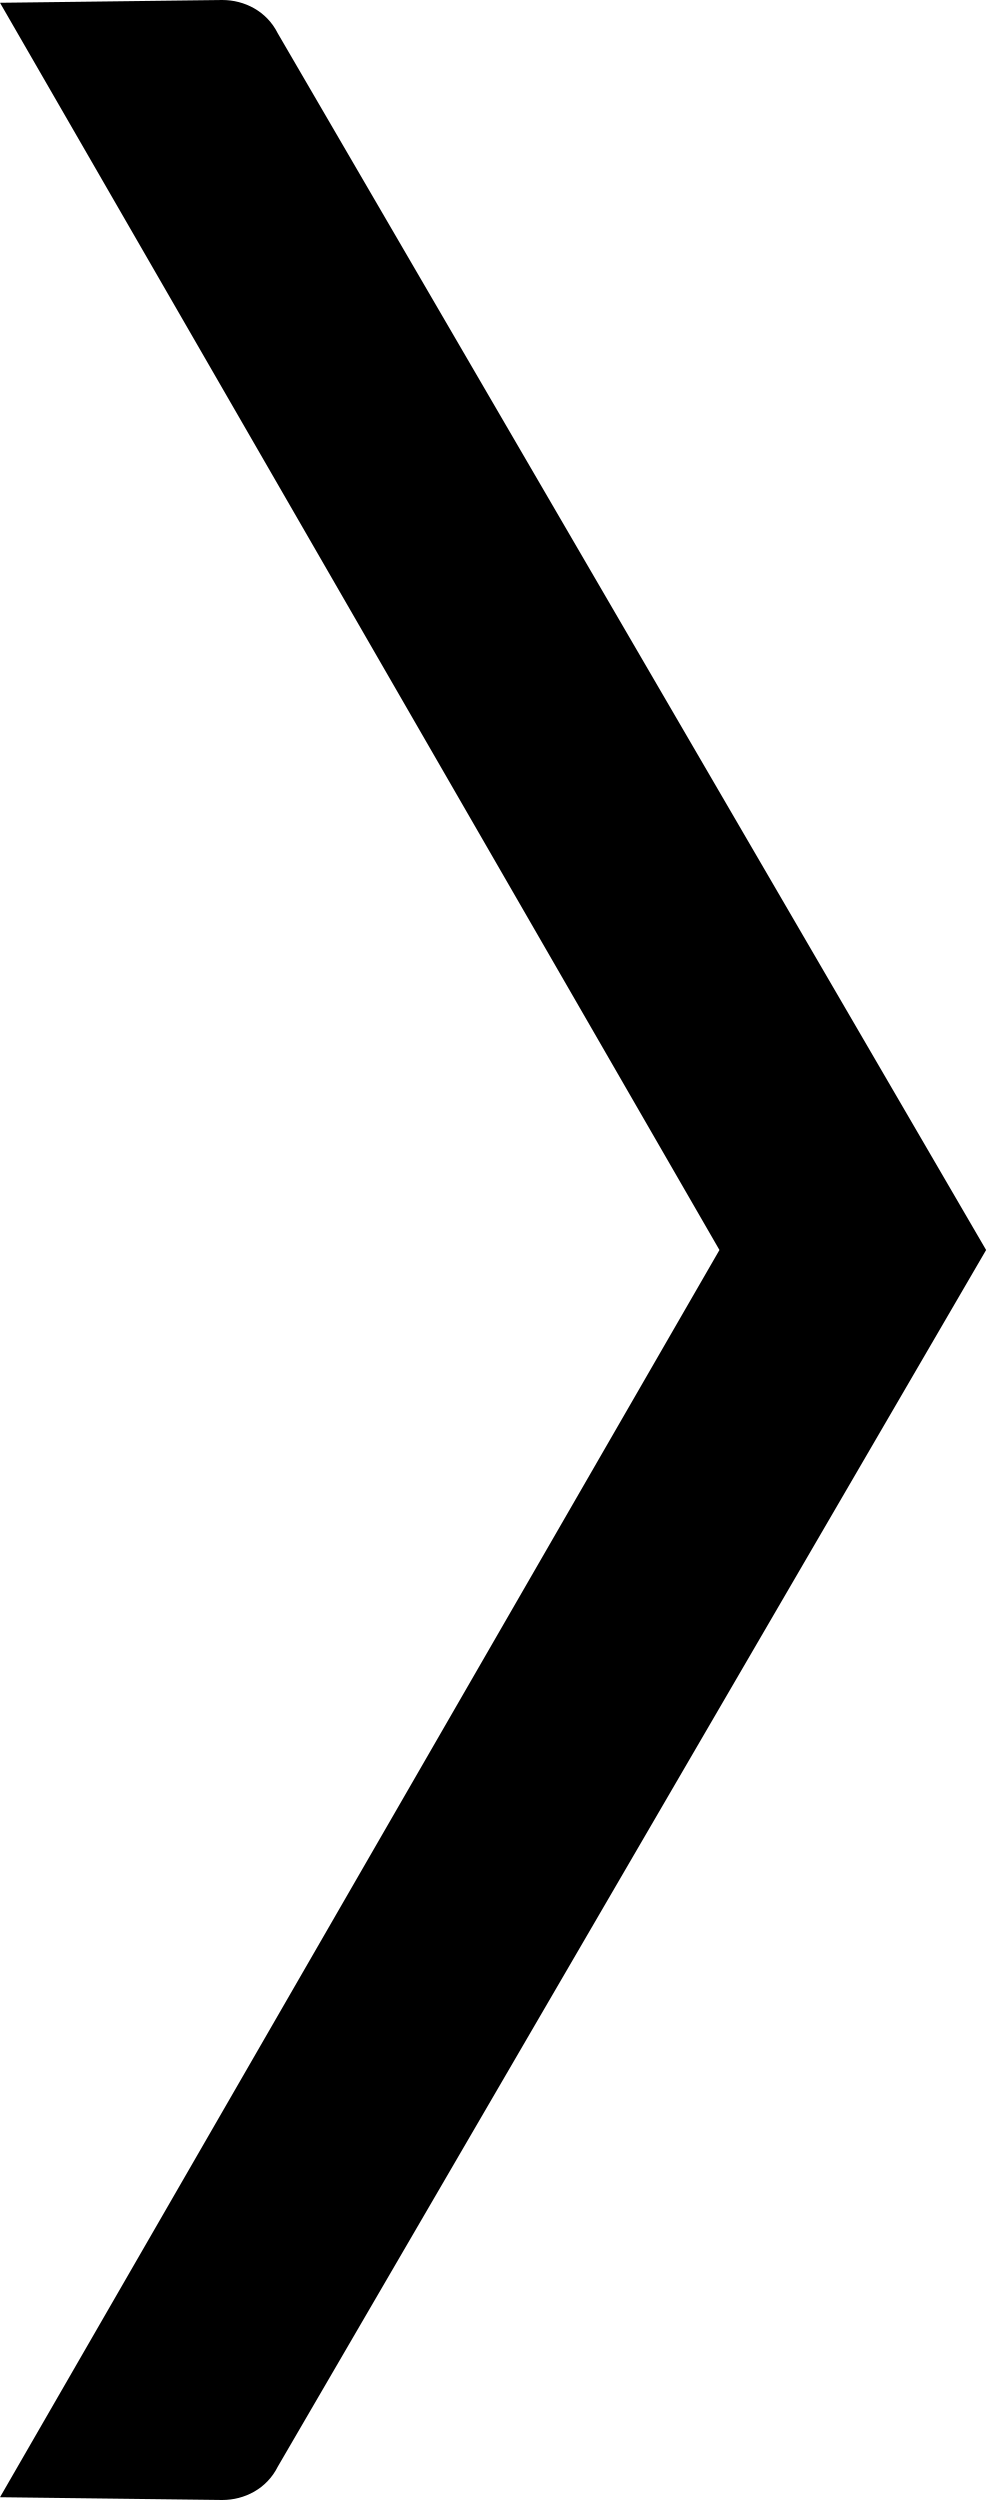
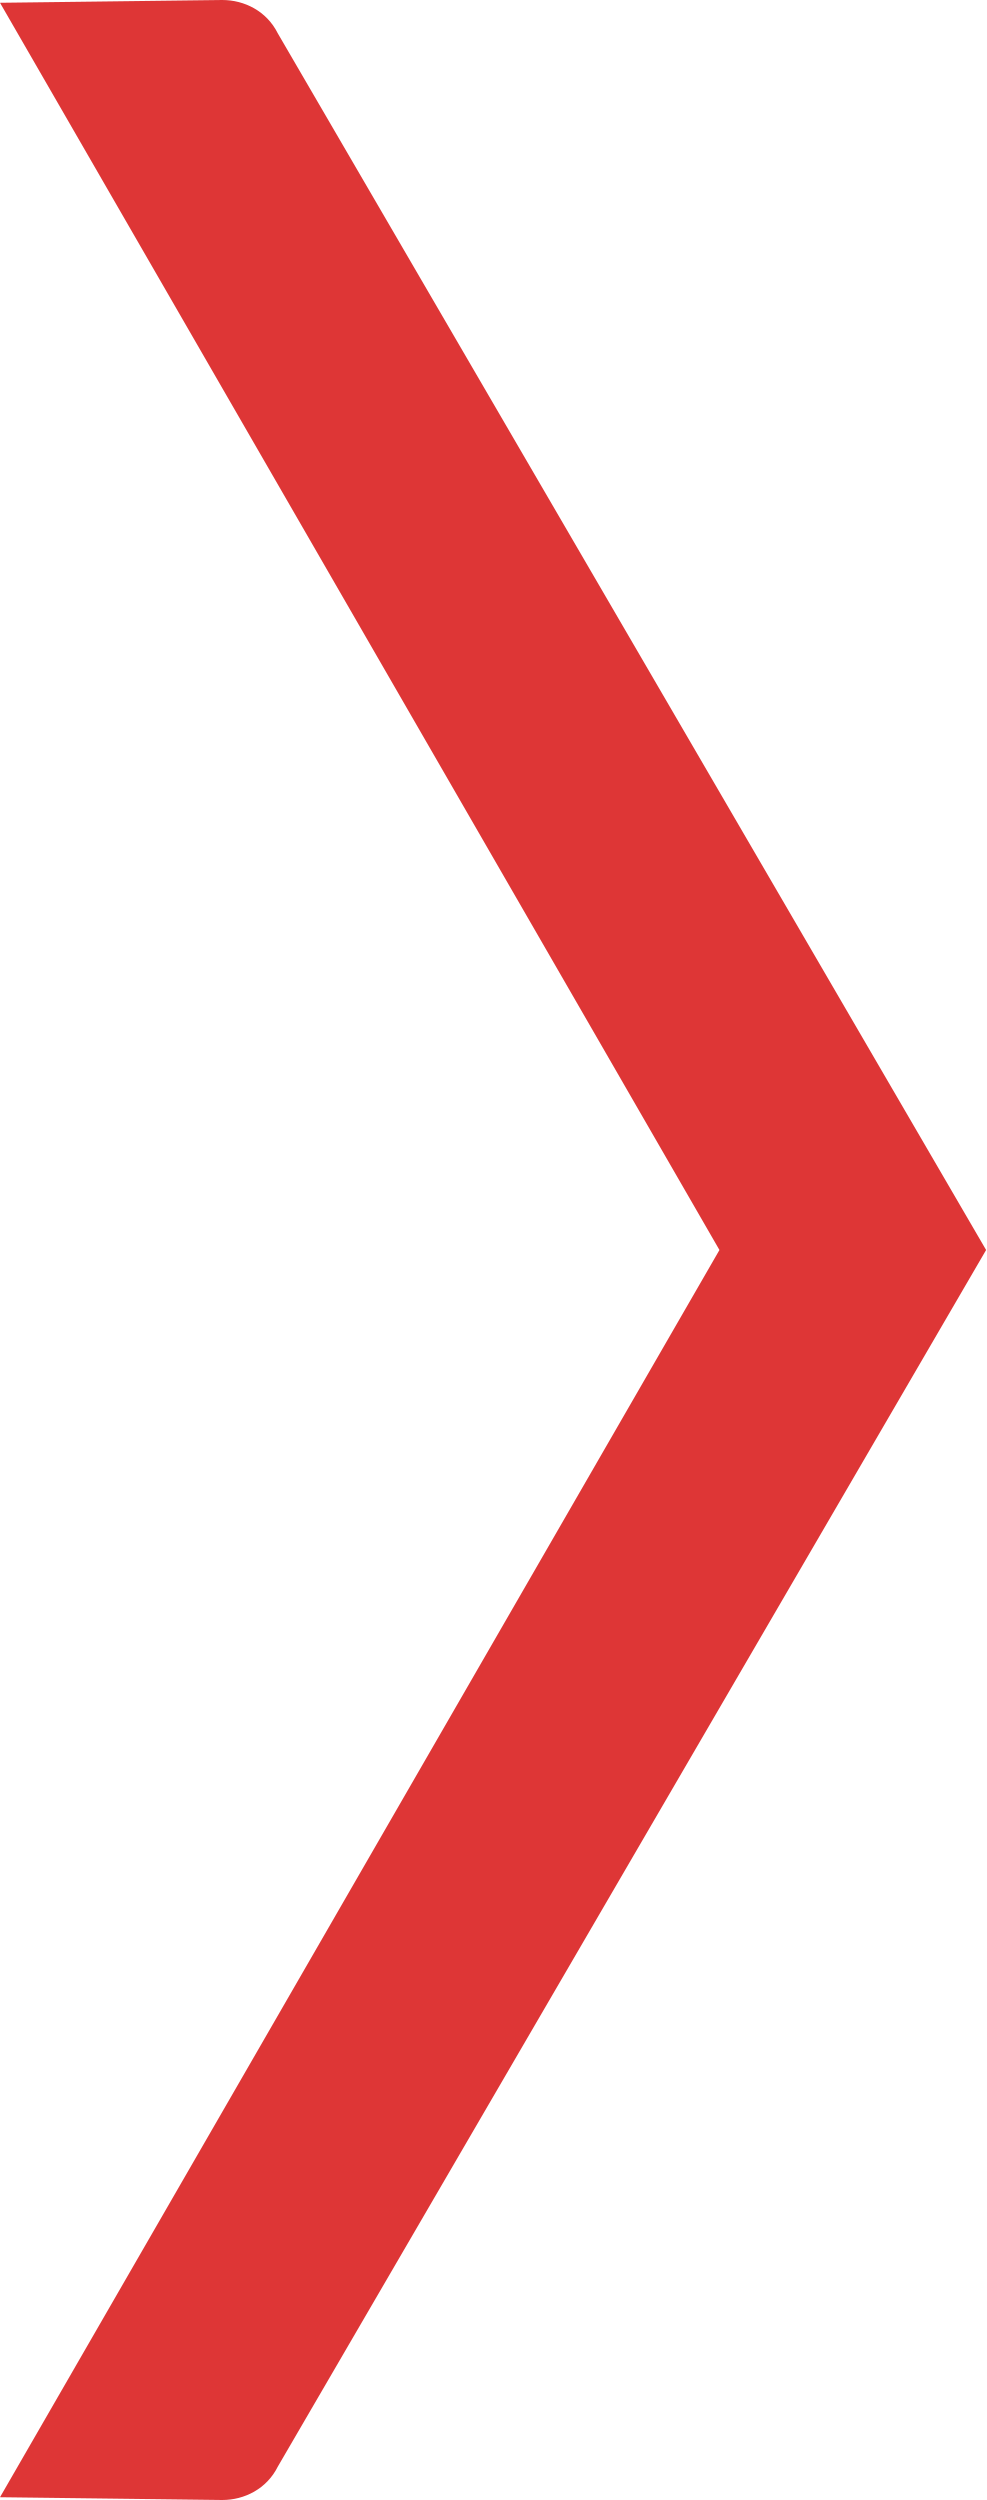
- <svg xmlns="http://www.w3.org/2000/svg" version="1.1" id="Layer_1" x="0px" y="0px" viewBox="0 0 35.5 90" style="enable-background:new 0 0 35.5 90;" xml:space="preserve">
+ <svg xmlns="http://www.w3.org/2000/svg" fill="#DE3636" version="1.1" id="Layer_1" x="0px" y="0px" viewBox="0 0 35.5 90" style="enable-background:new 0 0 35.5 90;" xml:space="preserve">
  <path d="M10,1.2C9.6,0.4,8.8,0,8,0L0,0.1L25.9,45L0,89.9L8,90c0.8,0,1.6-0.4,2-1.2L35.5,45L10,1.2z" />
</svg>
